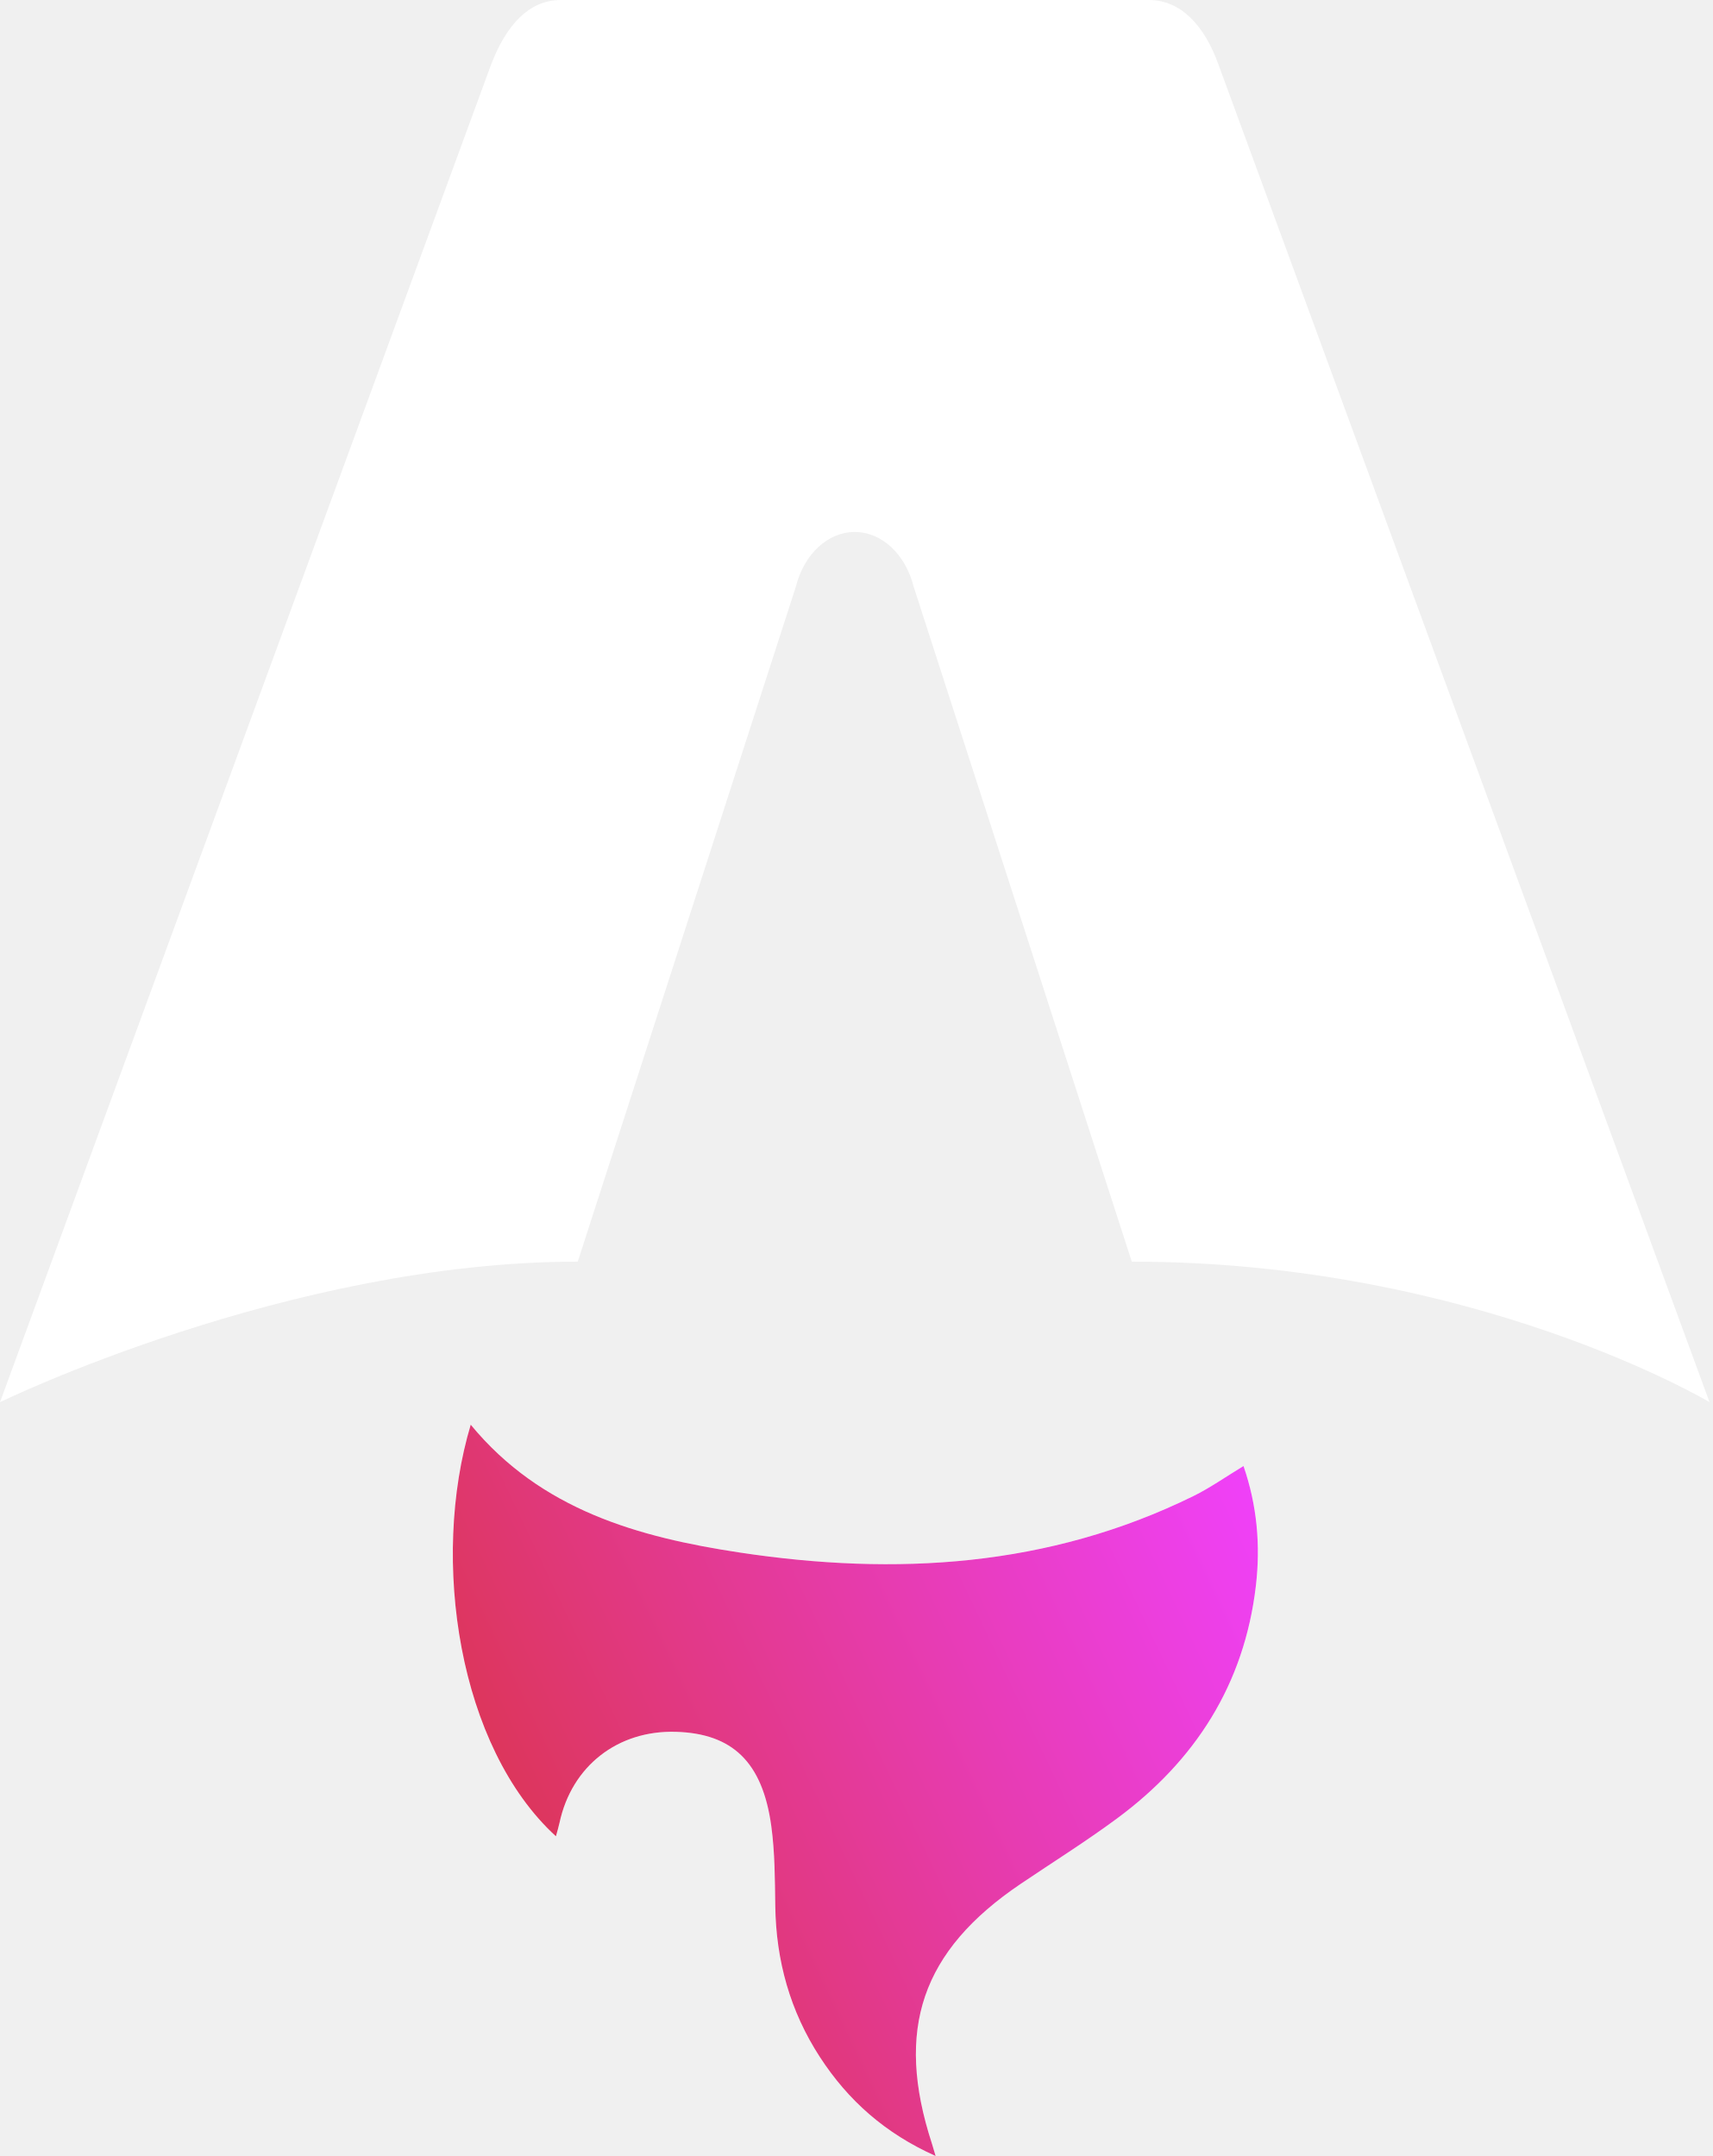
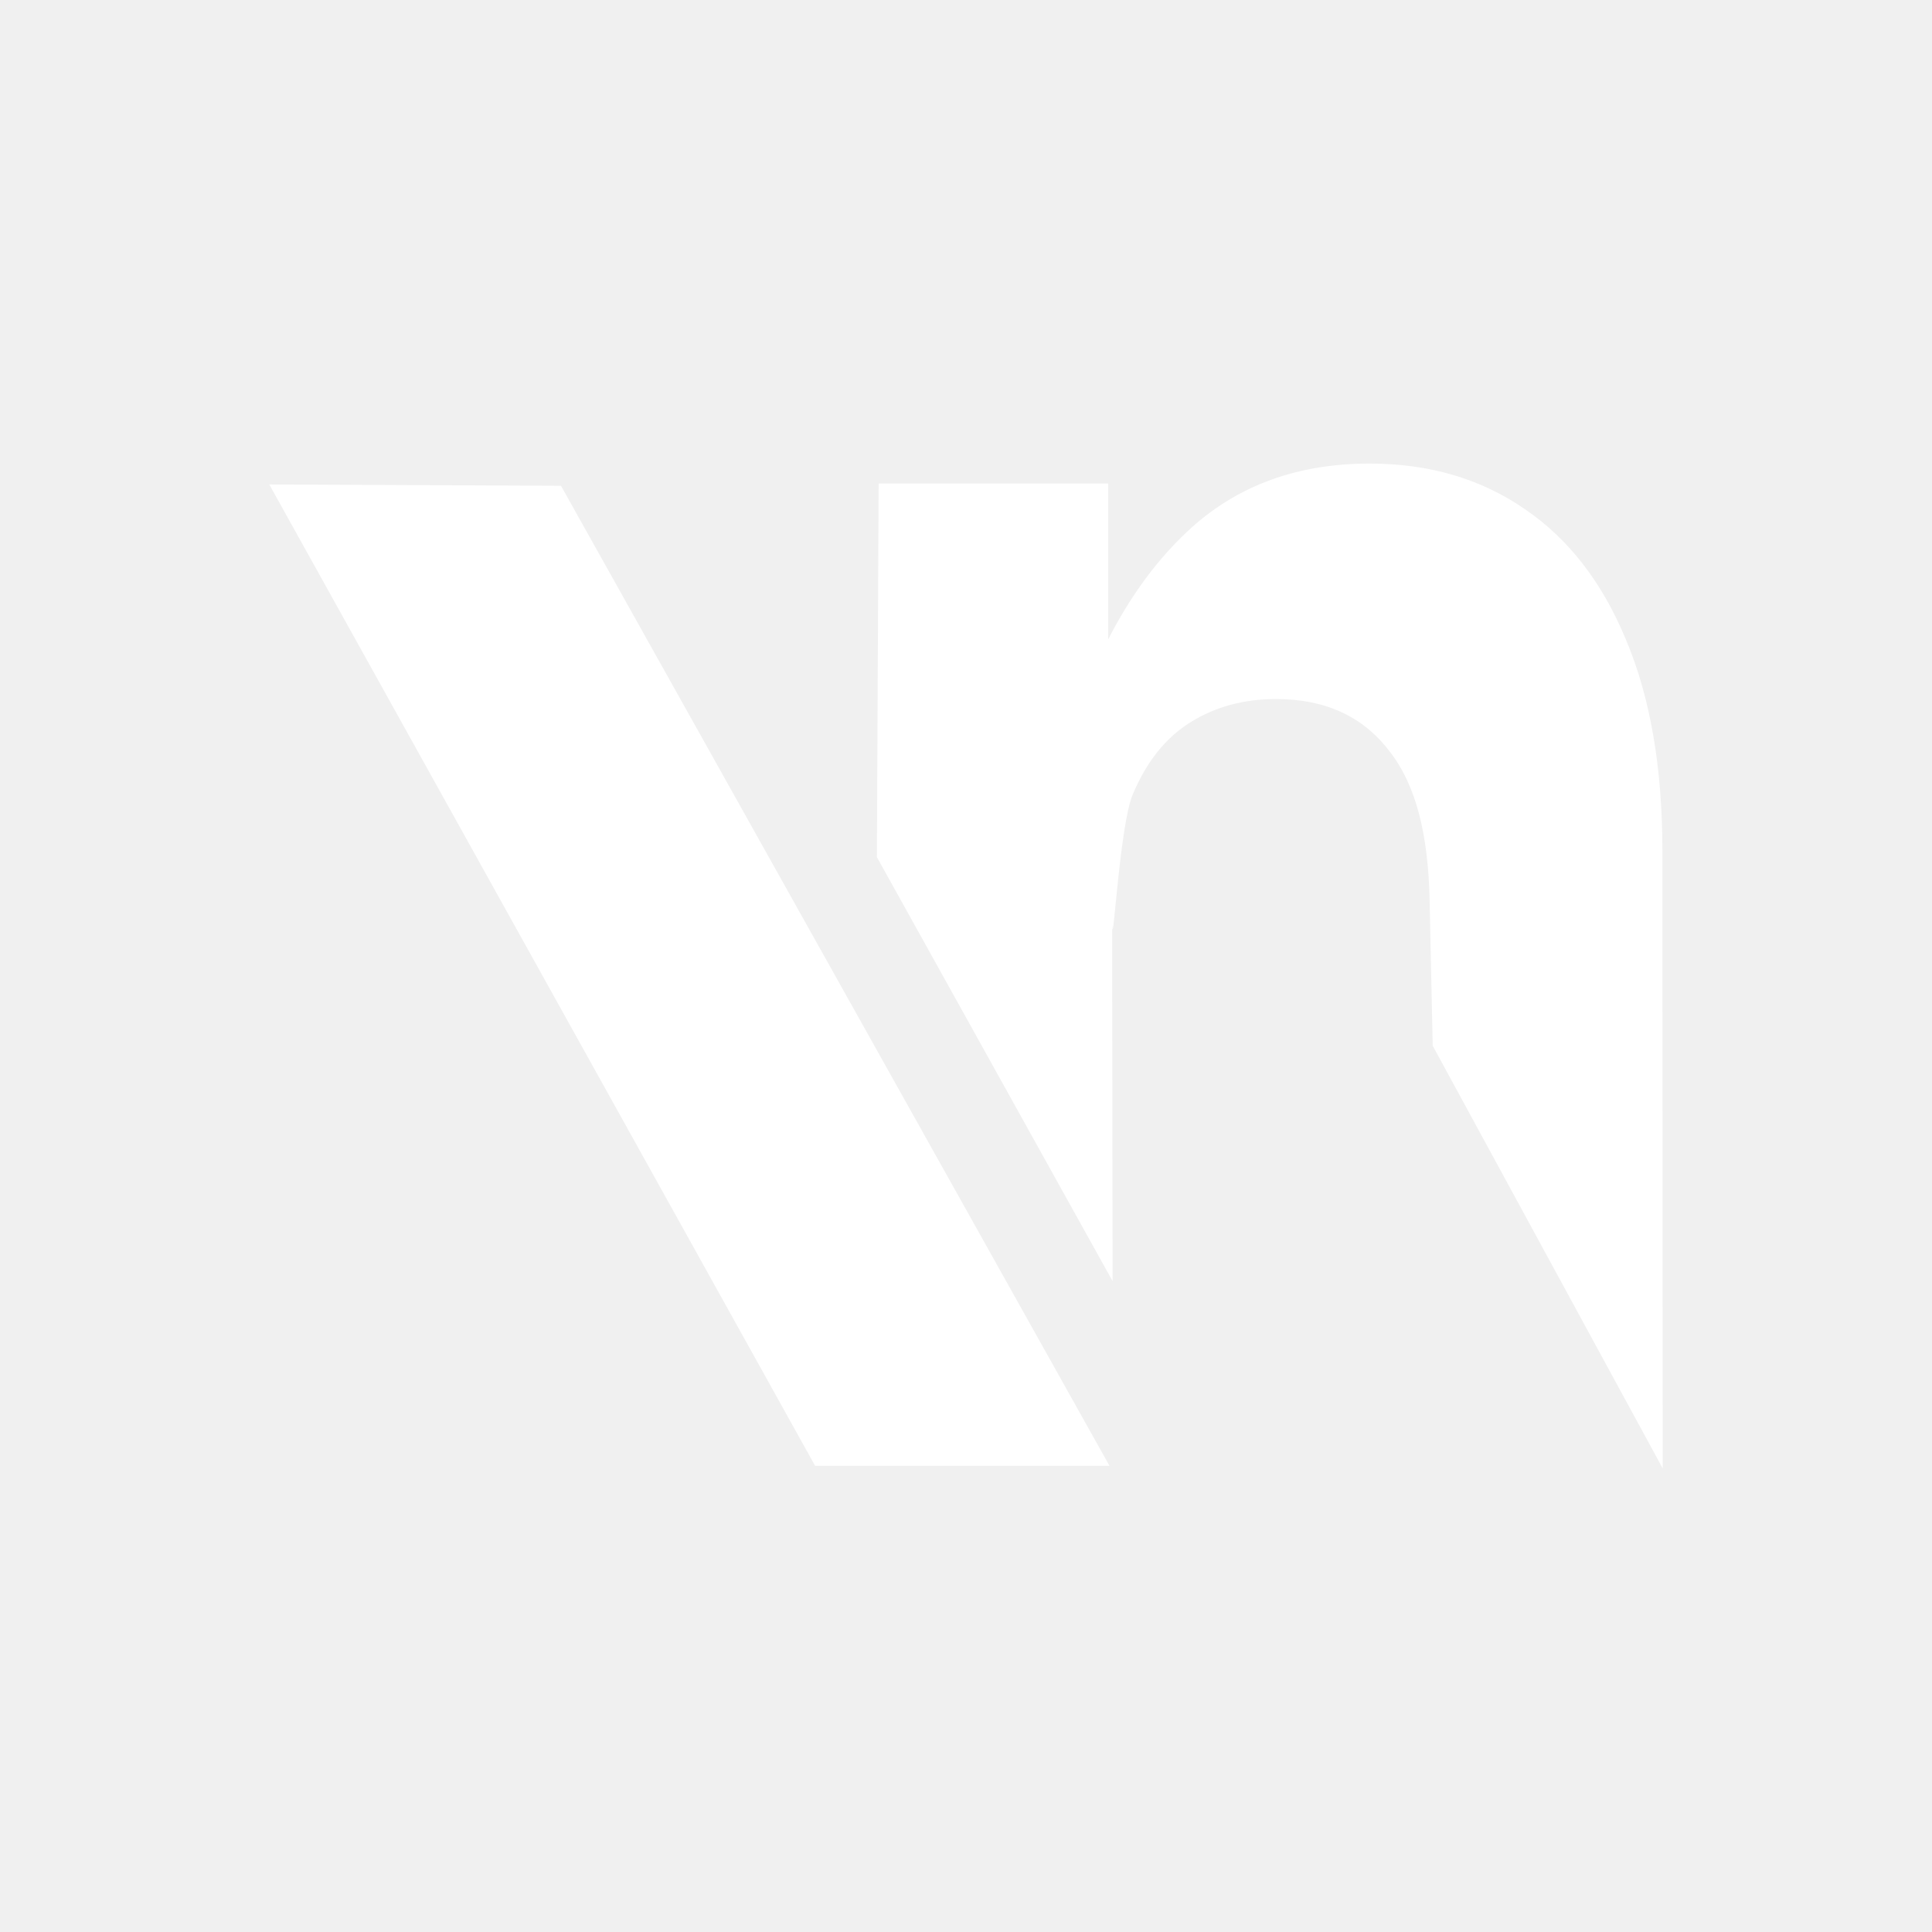
- <svg xmlns="http://www.w3.org/2000/svg" width="85" height="107" viewBox="0 0 85 107" fill="none">
-   <path fill="white" d="M27.589 91.136C22.756 86.718 21.344 77.433 23.358 70.707C26.85 74.948 31.689 76.291 36.7 77.05C44.438 78.22 52.036 77.782 59.223 74.246C60.045 73.841 60.805 73.303 61.704 72.757C62.378 74.714 62.553 76.689 62.318 78.7C61.745 83.596 59.309 87.378 55.433 90.245C53.883 91.392 52.244 92.417 50.643 93.498C45.726 96.821 44.396 100.718 46.243 106.386C46.287 106.525 46.327 106.663 46.426 107C43.916 105.876 42.082 104.24 40.684 102.089C39.209 99.819 38.507 97.308 38.47 94.591C38.451 93.269 38.451 91.934 38.273 90.631C37.839 87.453 36.347 86.03 33.536 85.948C30.652 85.864 28.37 87.647 27.765 90.455C27.719 90.671 27.652 90.884 27.585 91.134L27.589 91.136Z" />
-   <path fill="url(#paint0_linear_1_59)" d="M27.589 91.136C22.756 86.718 21.344 77.433 23.358 70.707C26.85 74.948 31.689 76.291 36.7 77.05C44.438 78.22 52.036 77.782 59.223 74.246C60.045 73.841 60.805 73.303 61.704 72.757C62.378 74.714 62.553 76.689 62.318 78.7C61.745 83.596 59.309 87.378 55.433 90.245C53.883 91.392 52.244 92.417 50.643 93.498C45.726 96.821 44.396 100.718 46.243 106.386C46.287 106.525 46.327 106.663 46.426 107C43.916 105.876 42.082 104.24 40.684 102.089C39.209 99.819 38.507 97.308 38.47 94.591C38.451 93.269 38.451 91.934 38.273 90.631C37.839 87.453 36.347 86.03 33.536 85.948C30.652 85.864 28.37 87.647 27.765 90.455C27.719 90.671 27.652 90.884 27.585 91.134L27.589 91.136Z" />
-   <path fill="white" d="M0 69.587C0 69.587 14.314 62.614 28.668 62.614L39.49 29.12C39.895 27.501 41.078 26.4 42.414 26.4C43.749 26.4 44.932 27.501 45.338 29.12L56.16 62.614C73.16 62.614 84.828 69.587 84.828 69.587C84.828 69.587 60.514 3.352 60.467 3.219C59.769 1.261 58.591 0 57.003 0H27.827C26.239 0 25.109 1.261 24.363 3.219C24.311 3.35 0 69.587 0 69.587Z" />
-   <defs>
-     <linearGradient id="paint0_linear_1_59" x1="22.47" y1="107" x2="69.145" y2="84.947" gradientUnits="userSpaceOnUse">
-       <stop stop-color="#D83333" />
-       <stop offset="1" stop-color="#F041FF" />
-     </linearGradient>
-   </defs>
+ <svg xmlns="http://www.w3.org/2000/svg" width="512" height="512" viewBox="0 0 512 512" version="1.1" id="svg1">
+   <defs id="defs1" />
+   <g id="layer1">
+     <path id="text2" style="font-weight:bold;font-size:370.197px;font-family:'Adwaita Sans';-inkscape-font-specification:'Adwaita Sans';display:inline;fill:#ffffff;stroke-width:3.918" d="m 362.919,122.851 c -20.143,0 -36.72,6.469 -49.729,19.408 -7.505,7.371 -14.008,16.433 -19.512,27.184 v -41.311 h -60.834 l -0.459,99.012 62.467,112.379 -0.125,-95.664 c 0.041,12.275 1.855,-24.87 5.455,-33.301 3.637,-8.681 8.742,-15.067 15.316,-19.162 6.574,-4.095 14.127,-6.143 22.66,-6.143 13.009,0 23.01,4.586 30.004,13.758 7.134,9.008 10.332,22.197 10.701,39.555 l 0.82,38.574 60.953,112.01 -0.086,-163.85 c -0.011,-21.947 -3.218,-40.537 -9.652,-55.77 -6.295,-15.232 -15.245,-26.779 -26.855,-34.641 -11.61,-8.025 -25.319,-12.039 -41.125,-12.039 z M 71.362,128.386 216.009,388.45 h 78.014 L 148.669,128.739 Z" />
+   </g>
</svg>
